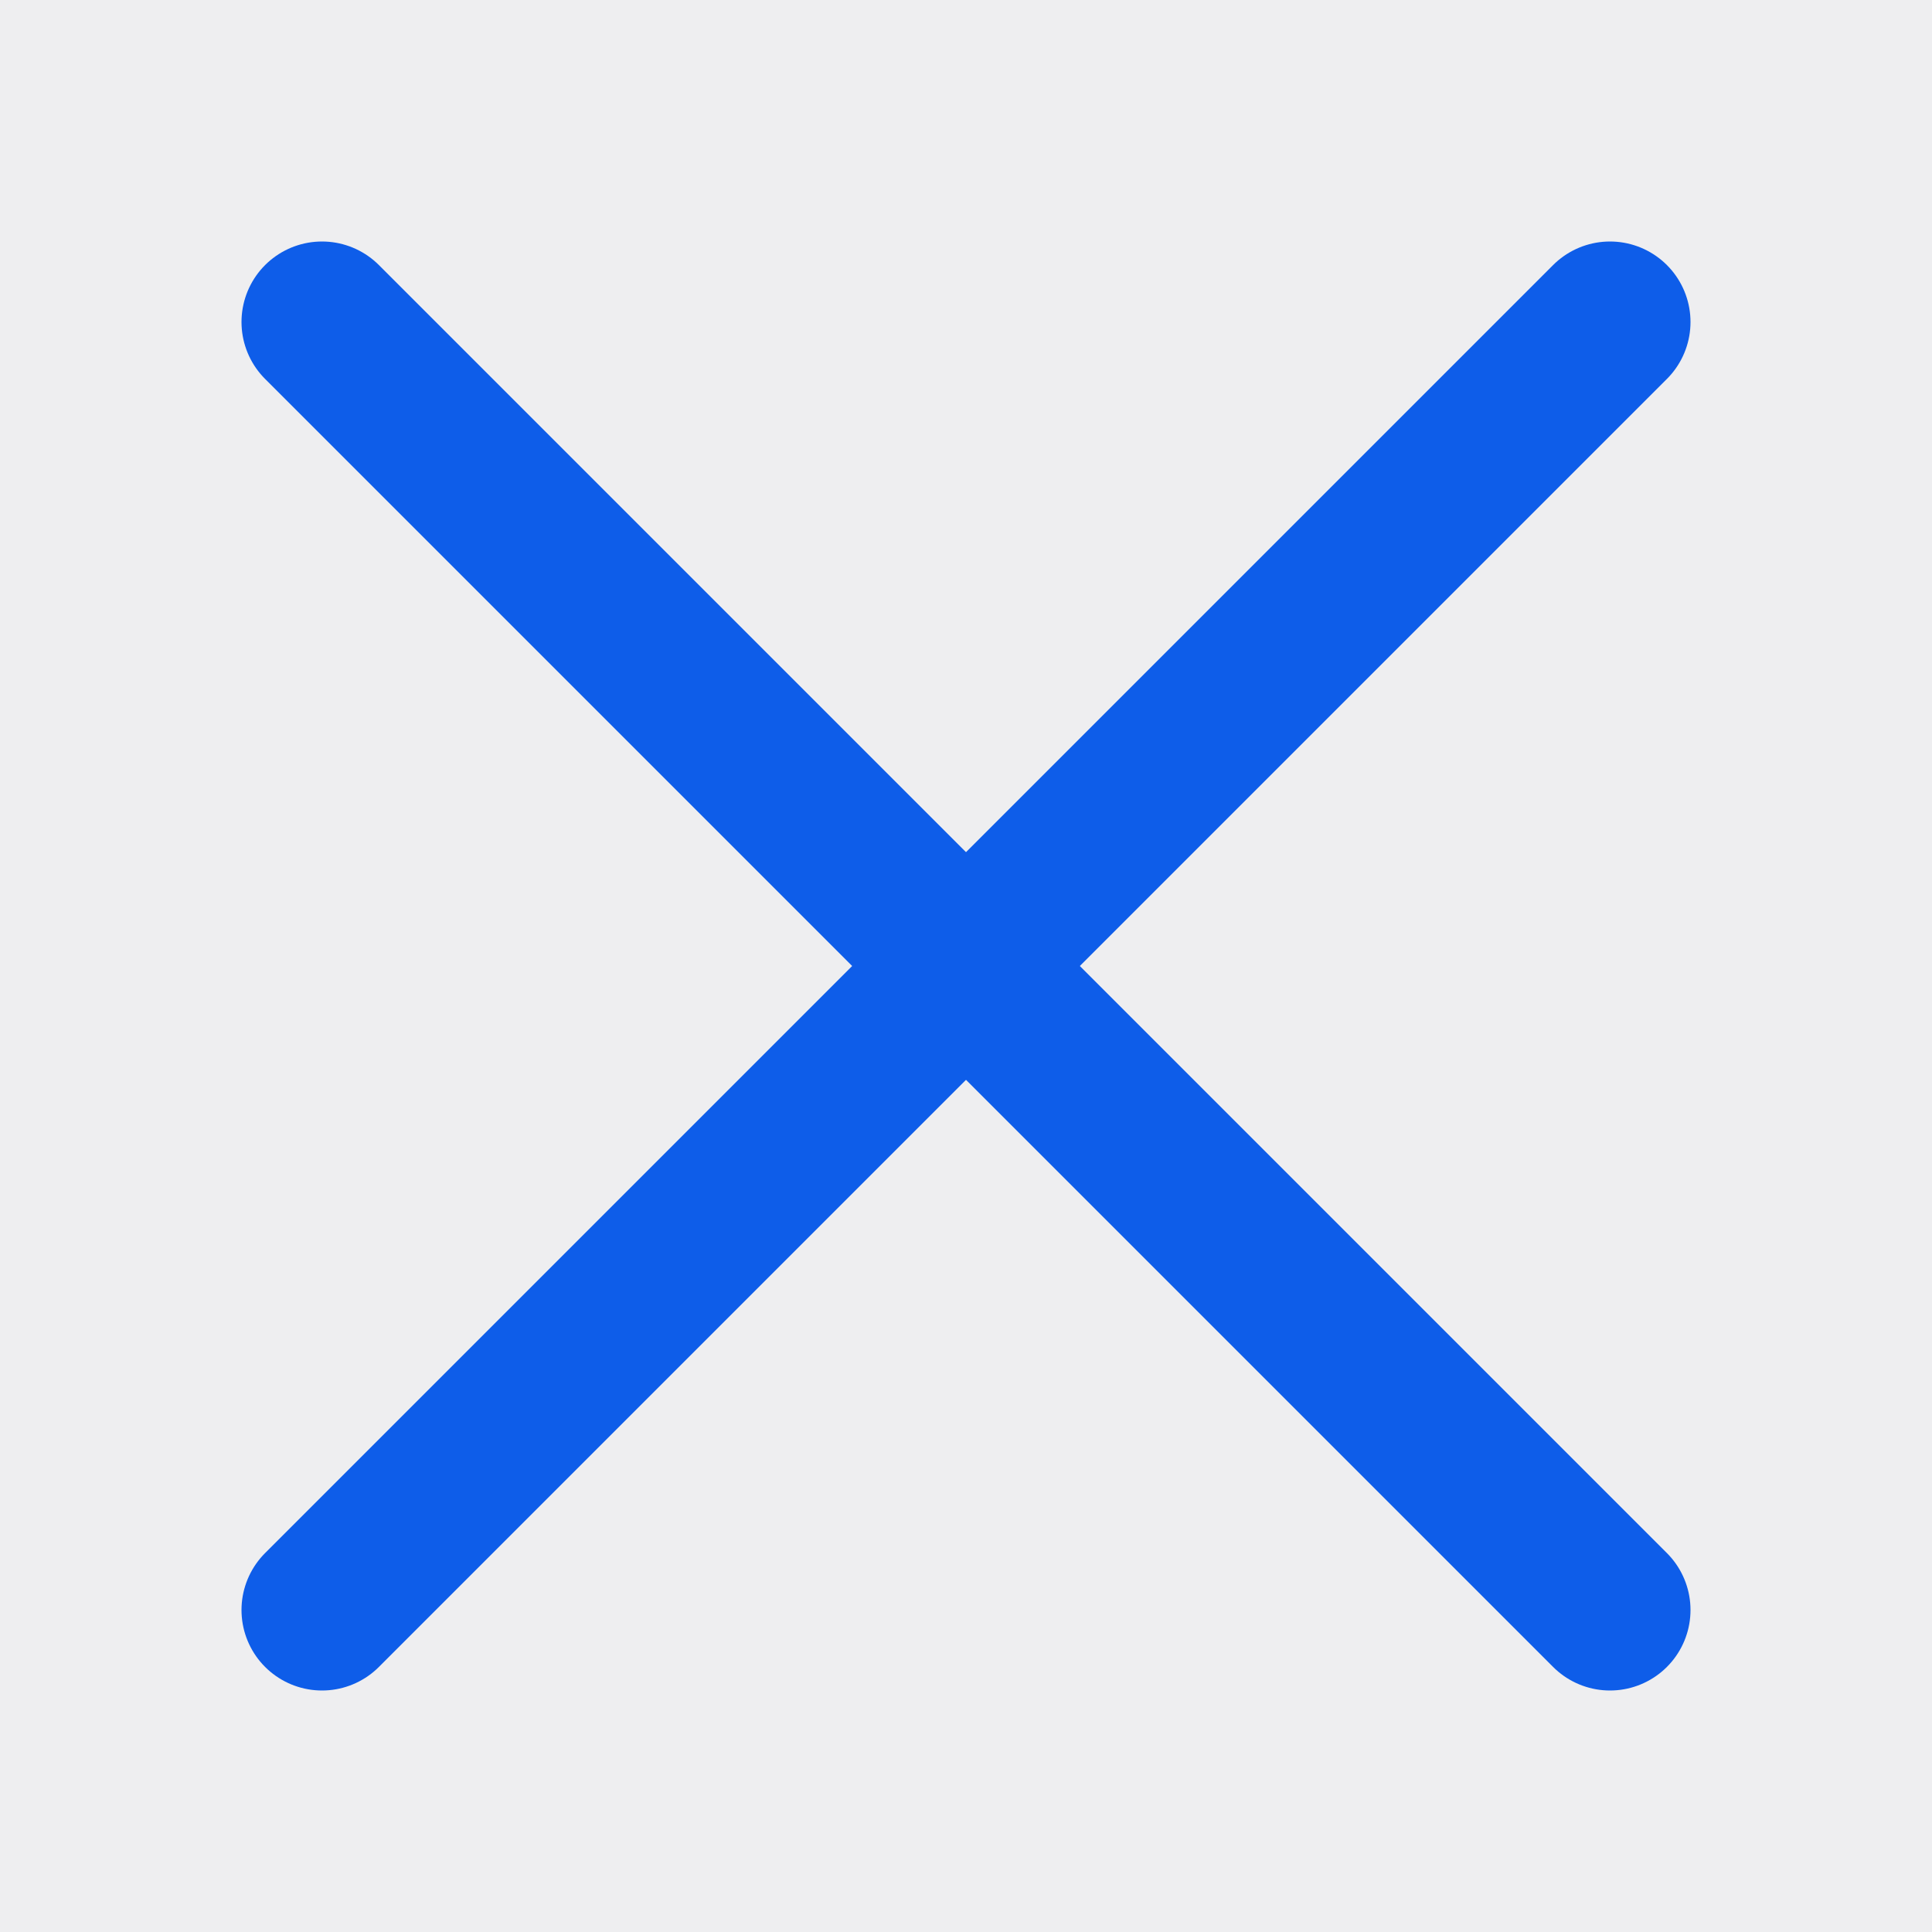
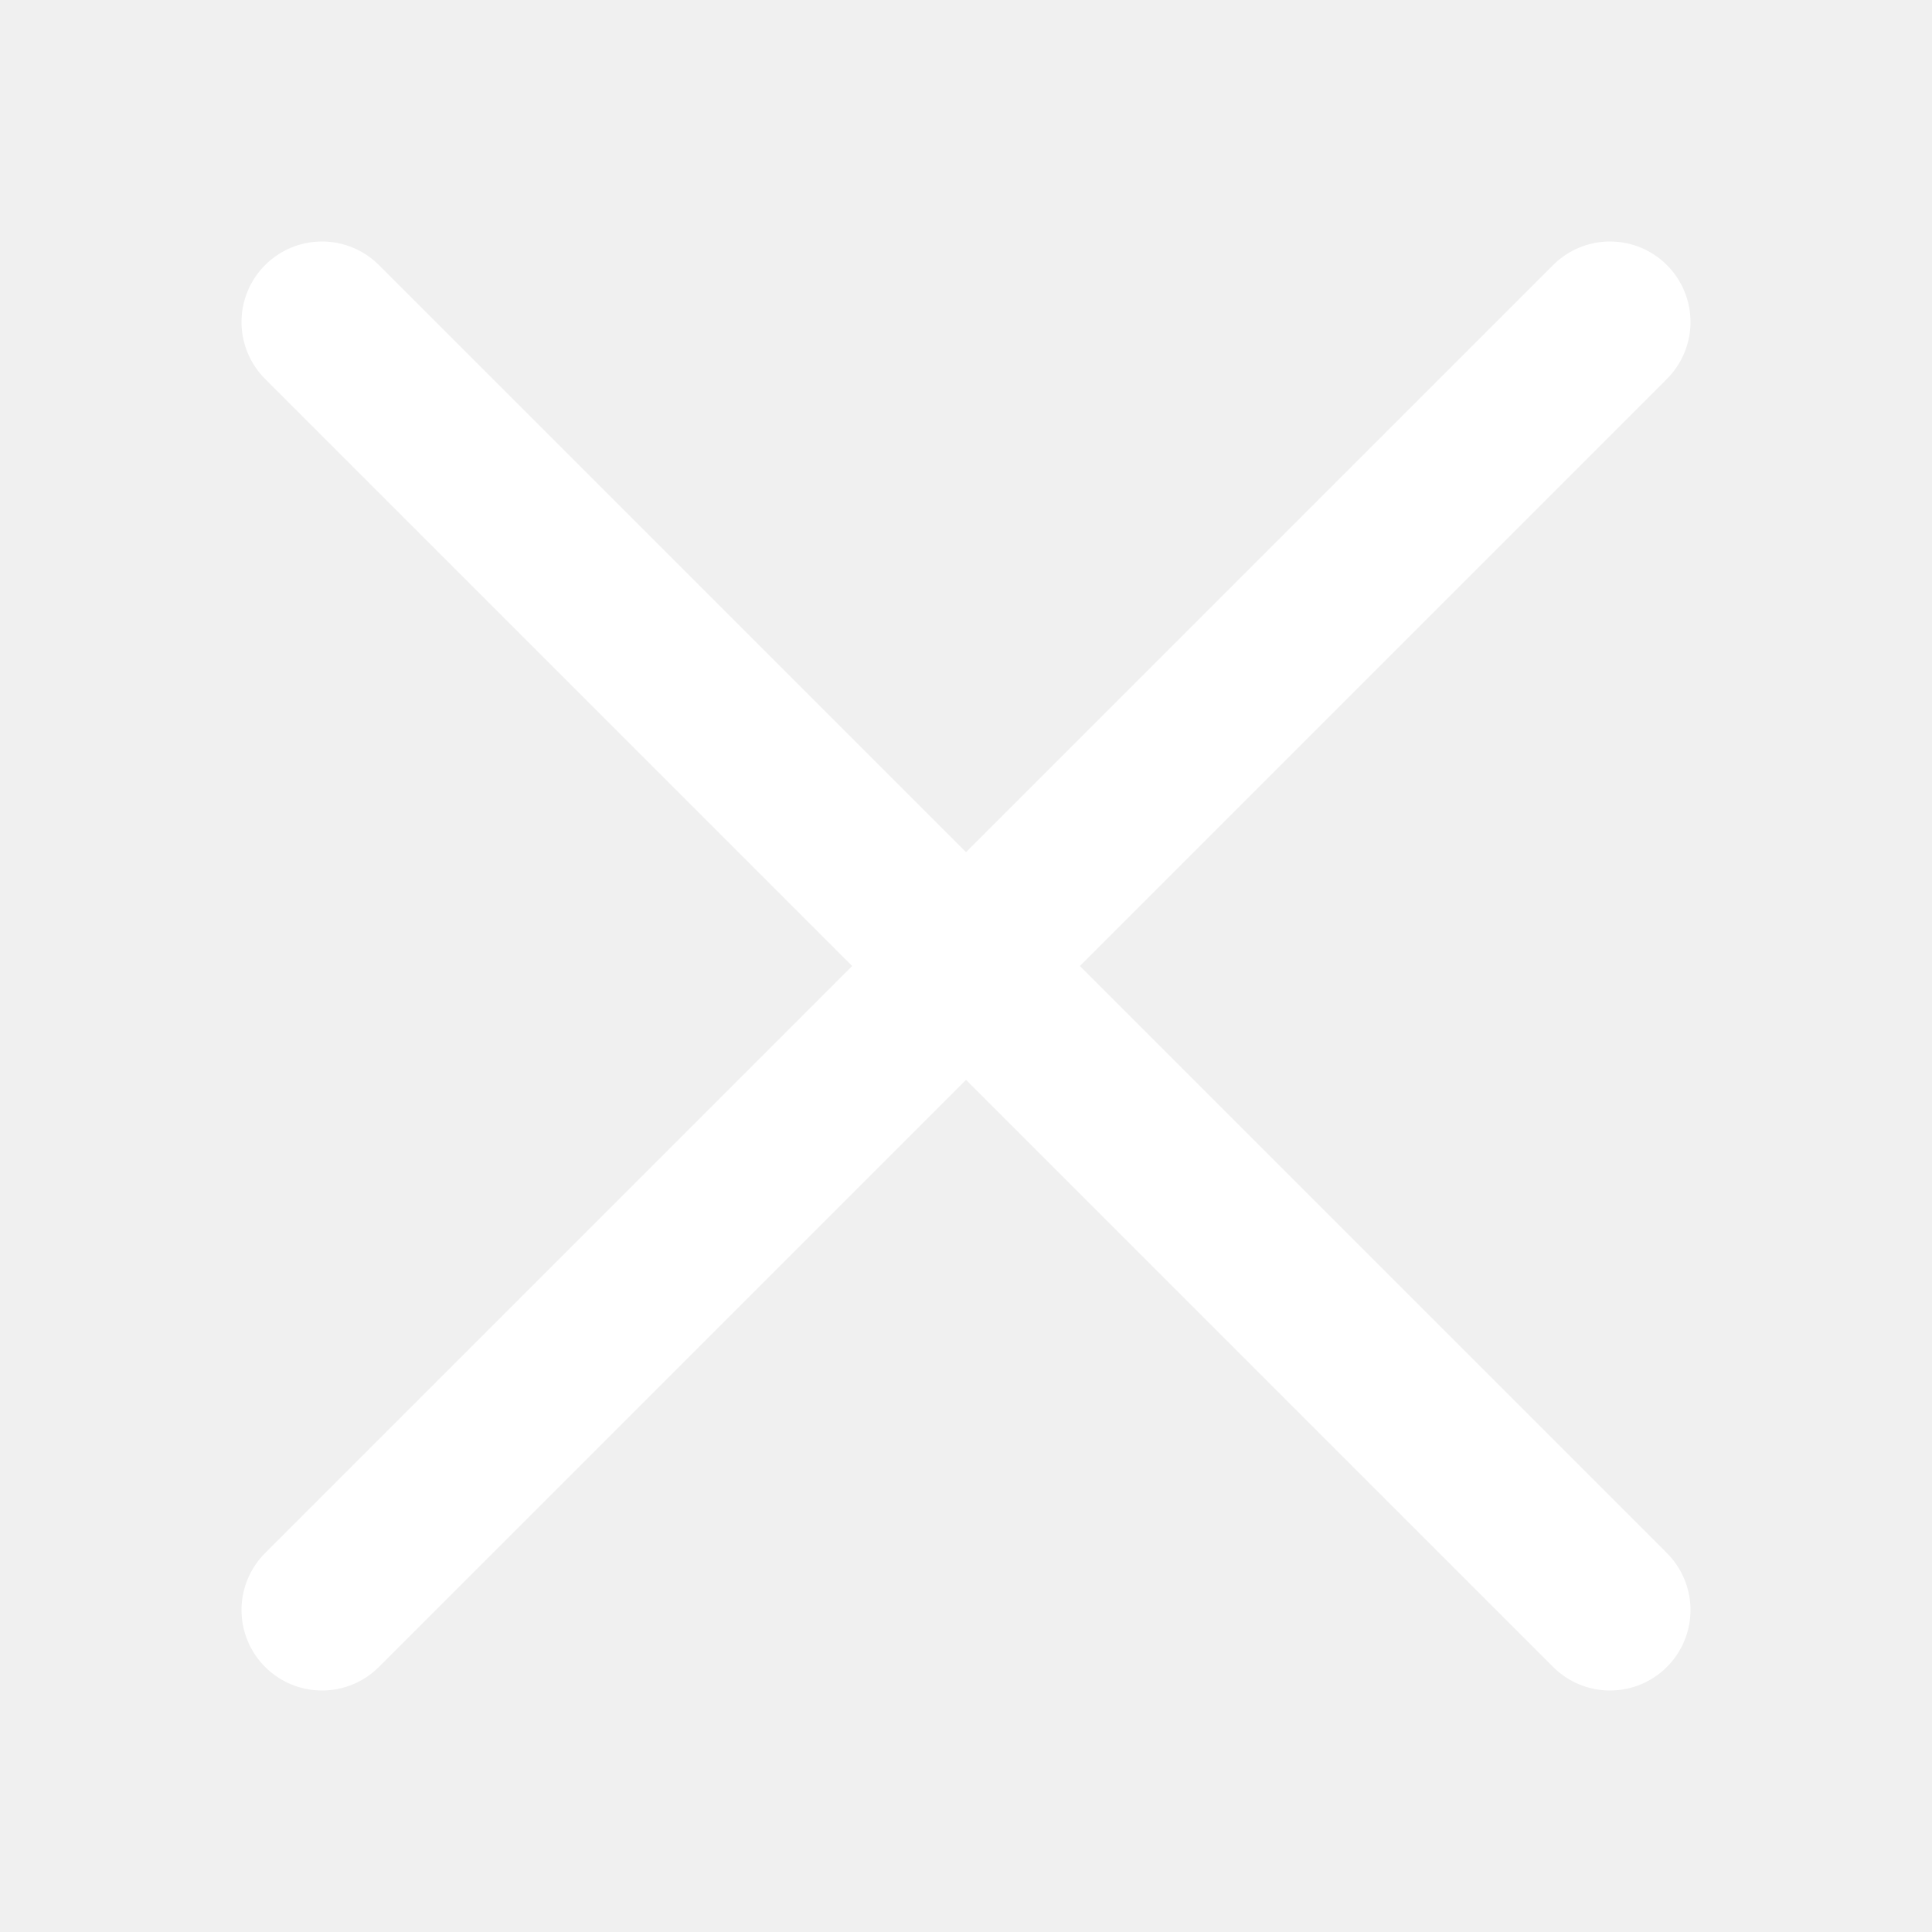
- <svg xmlns="http://www.w3.org/2000/svg" width="48px" height="48px" viewBox="0 0 48 48" fill="#0E5DE9">
-   <rect width="48" height="48" fill="#0E5DE9" fill-opacity="0.01" />
-   <path d="M8 8L40 40" stroke="#0E5DE9" stroke-width="4" stroke-linecap="round" stroke-linejoin="round" />
-   <path d="M8 40L40 8" stroke="#0E5DE9" stroke-width="4" stroke-linecap="round" stroke-linejoin="round" />
+ <svg xmlns="http://www.w3.org/2000/svg" width="48px" height="48px" viewBox="0 0 48 48" fill="#FFFFFF">
+   <rect width="48" height="48" fill="#FFFFFF" fill-opacity="0.01" />
+   <path d="M8 8L40 40" stroke="#FFFFFF" stroke-width="4" stroke-linecap="round" stroke-linejoin="round" />
+   <path d="M8 40L40 8" stroke="#FFFFFF" stroke-width="4" stroke-linecap="round" stroke-linejoin="round" />
</svg>
